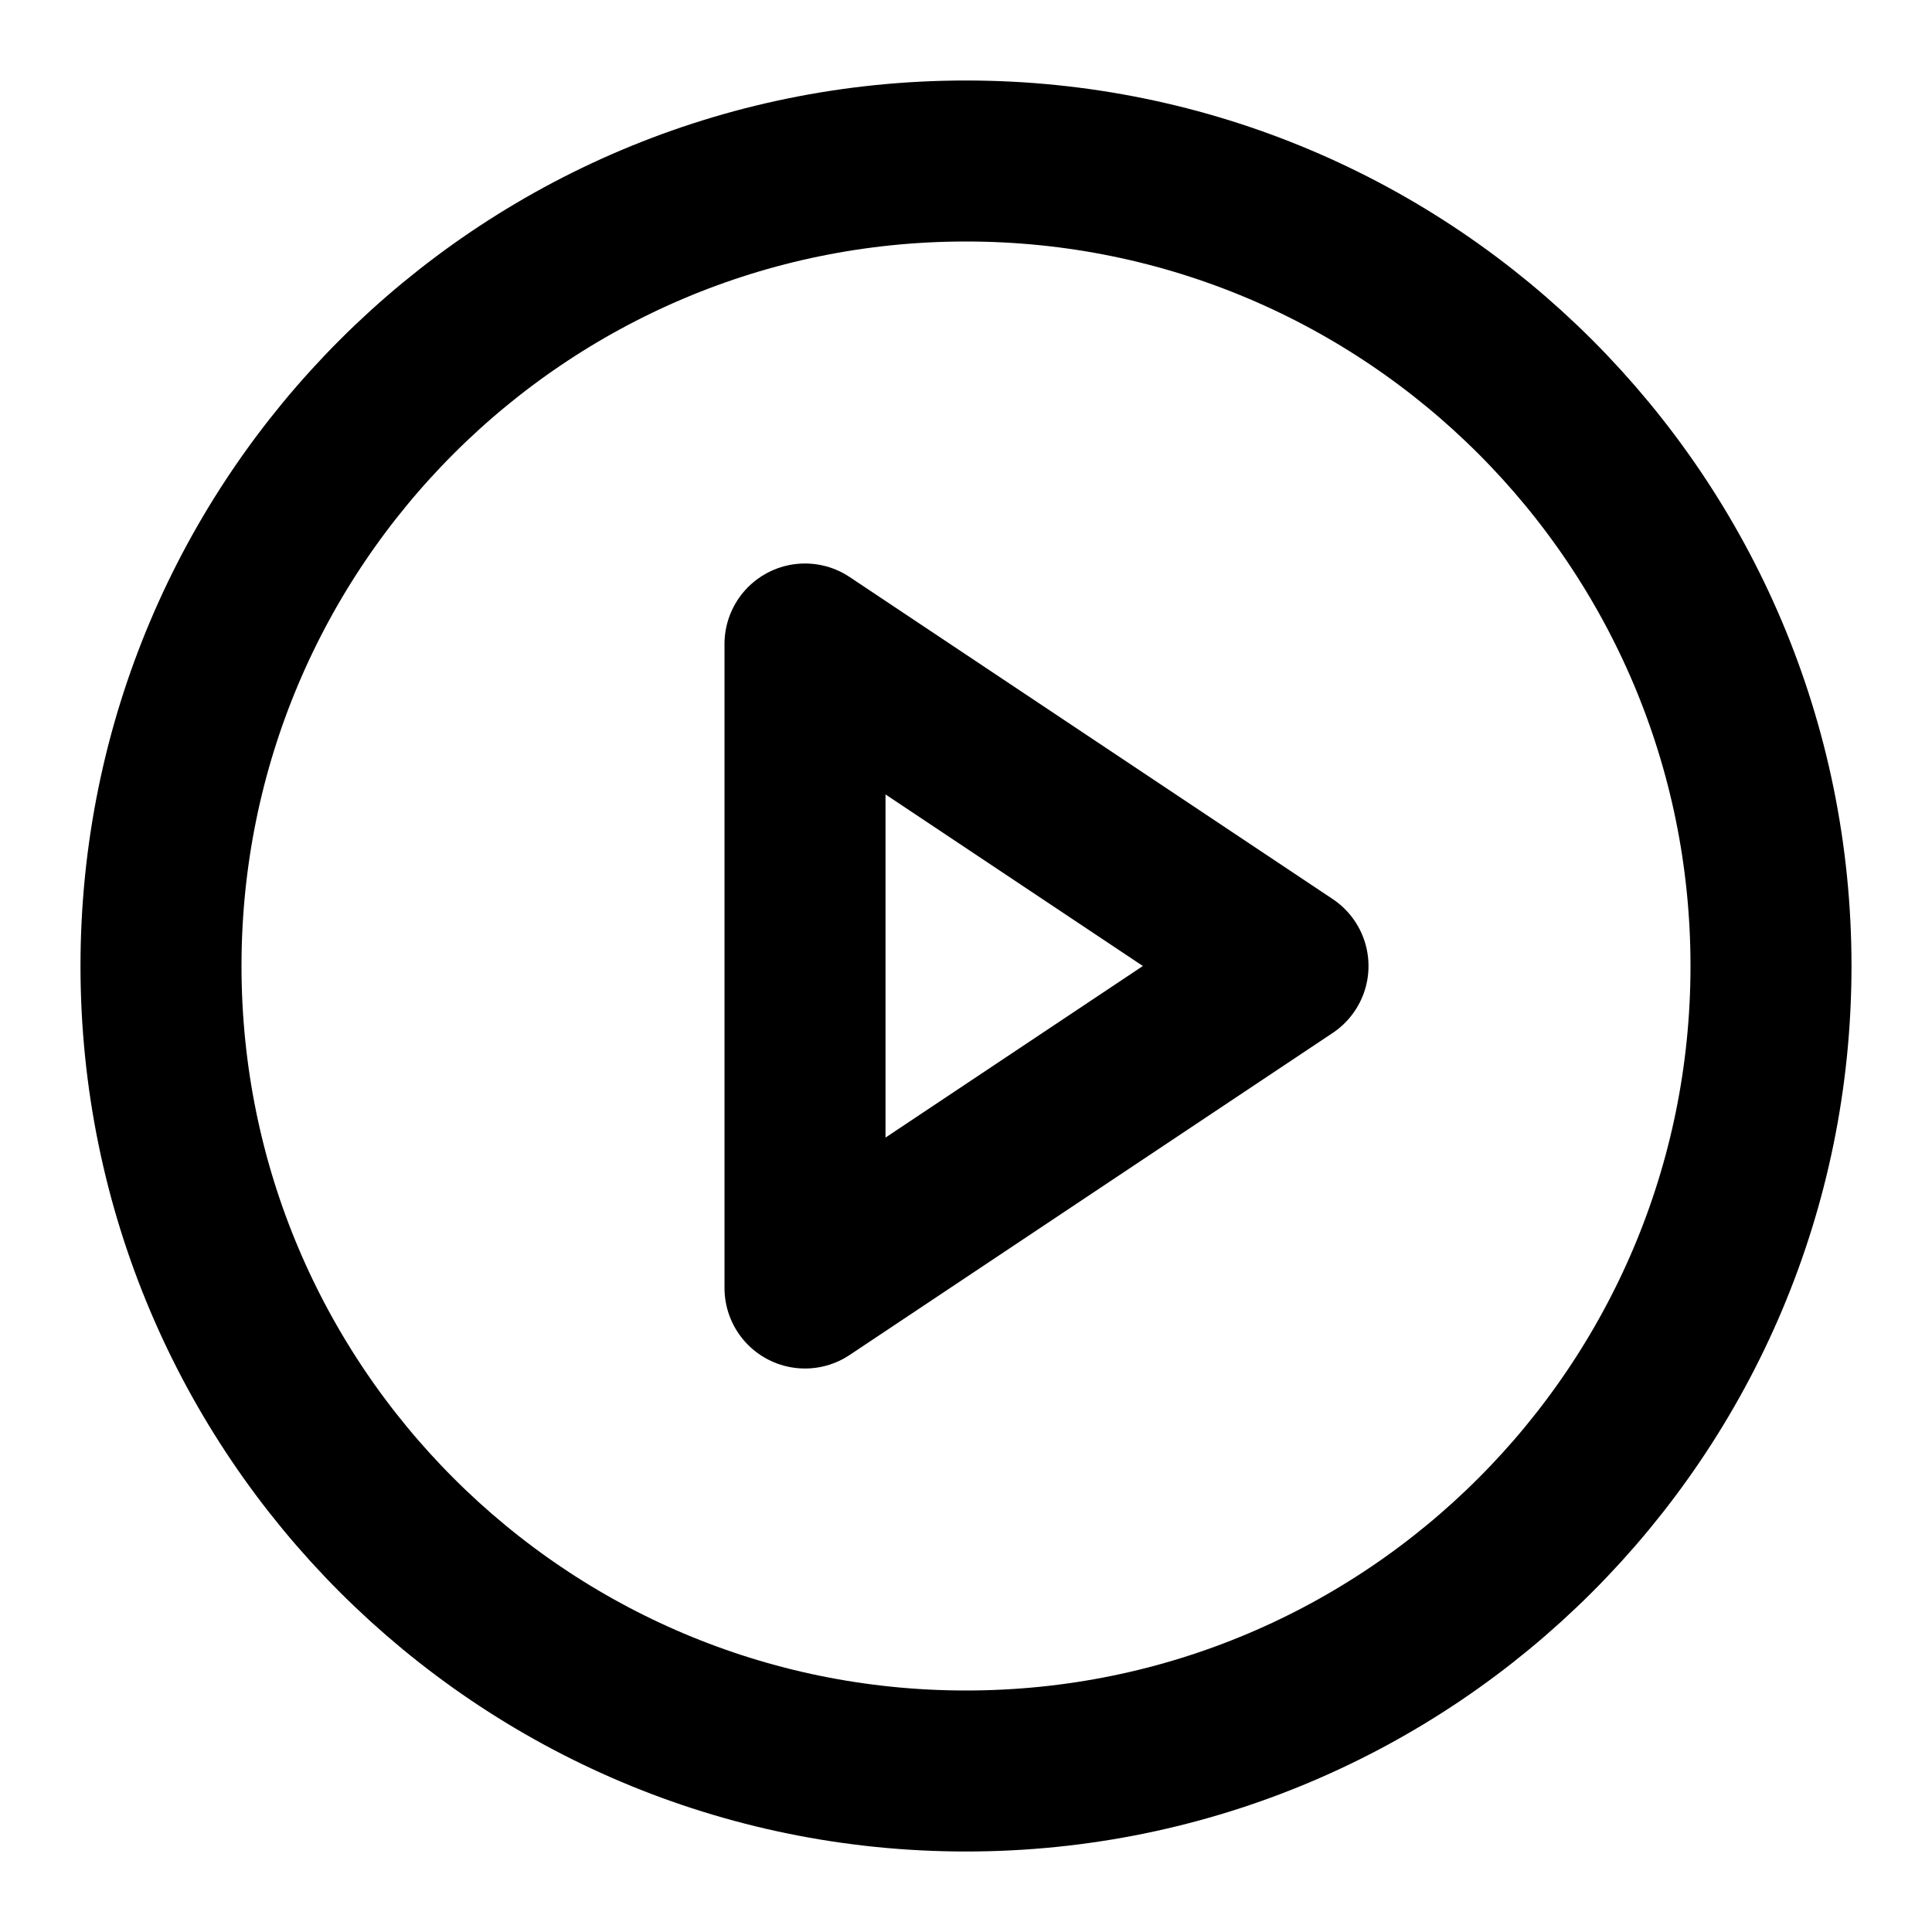
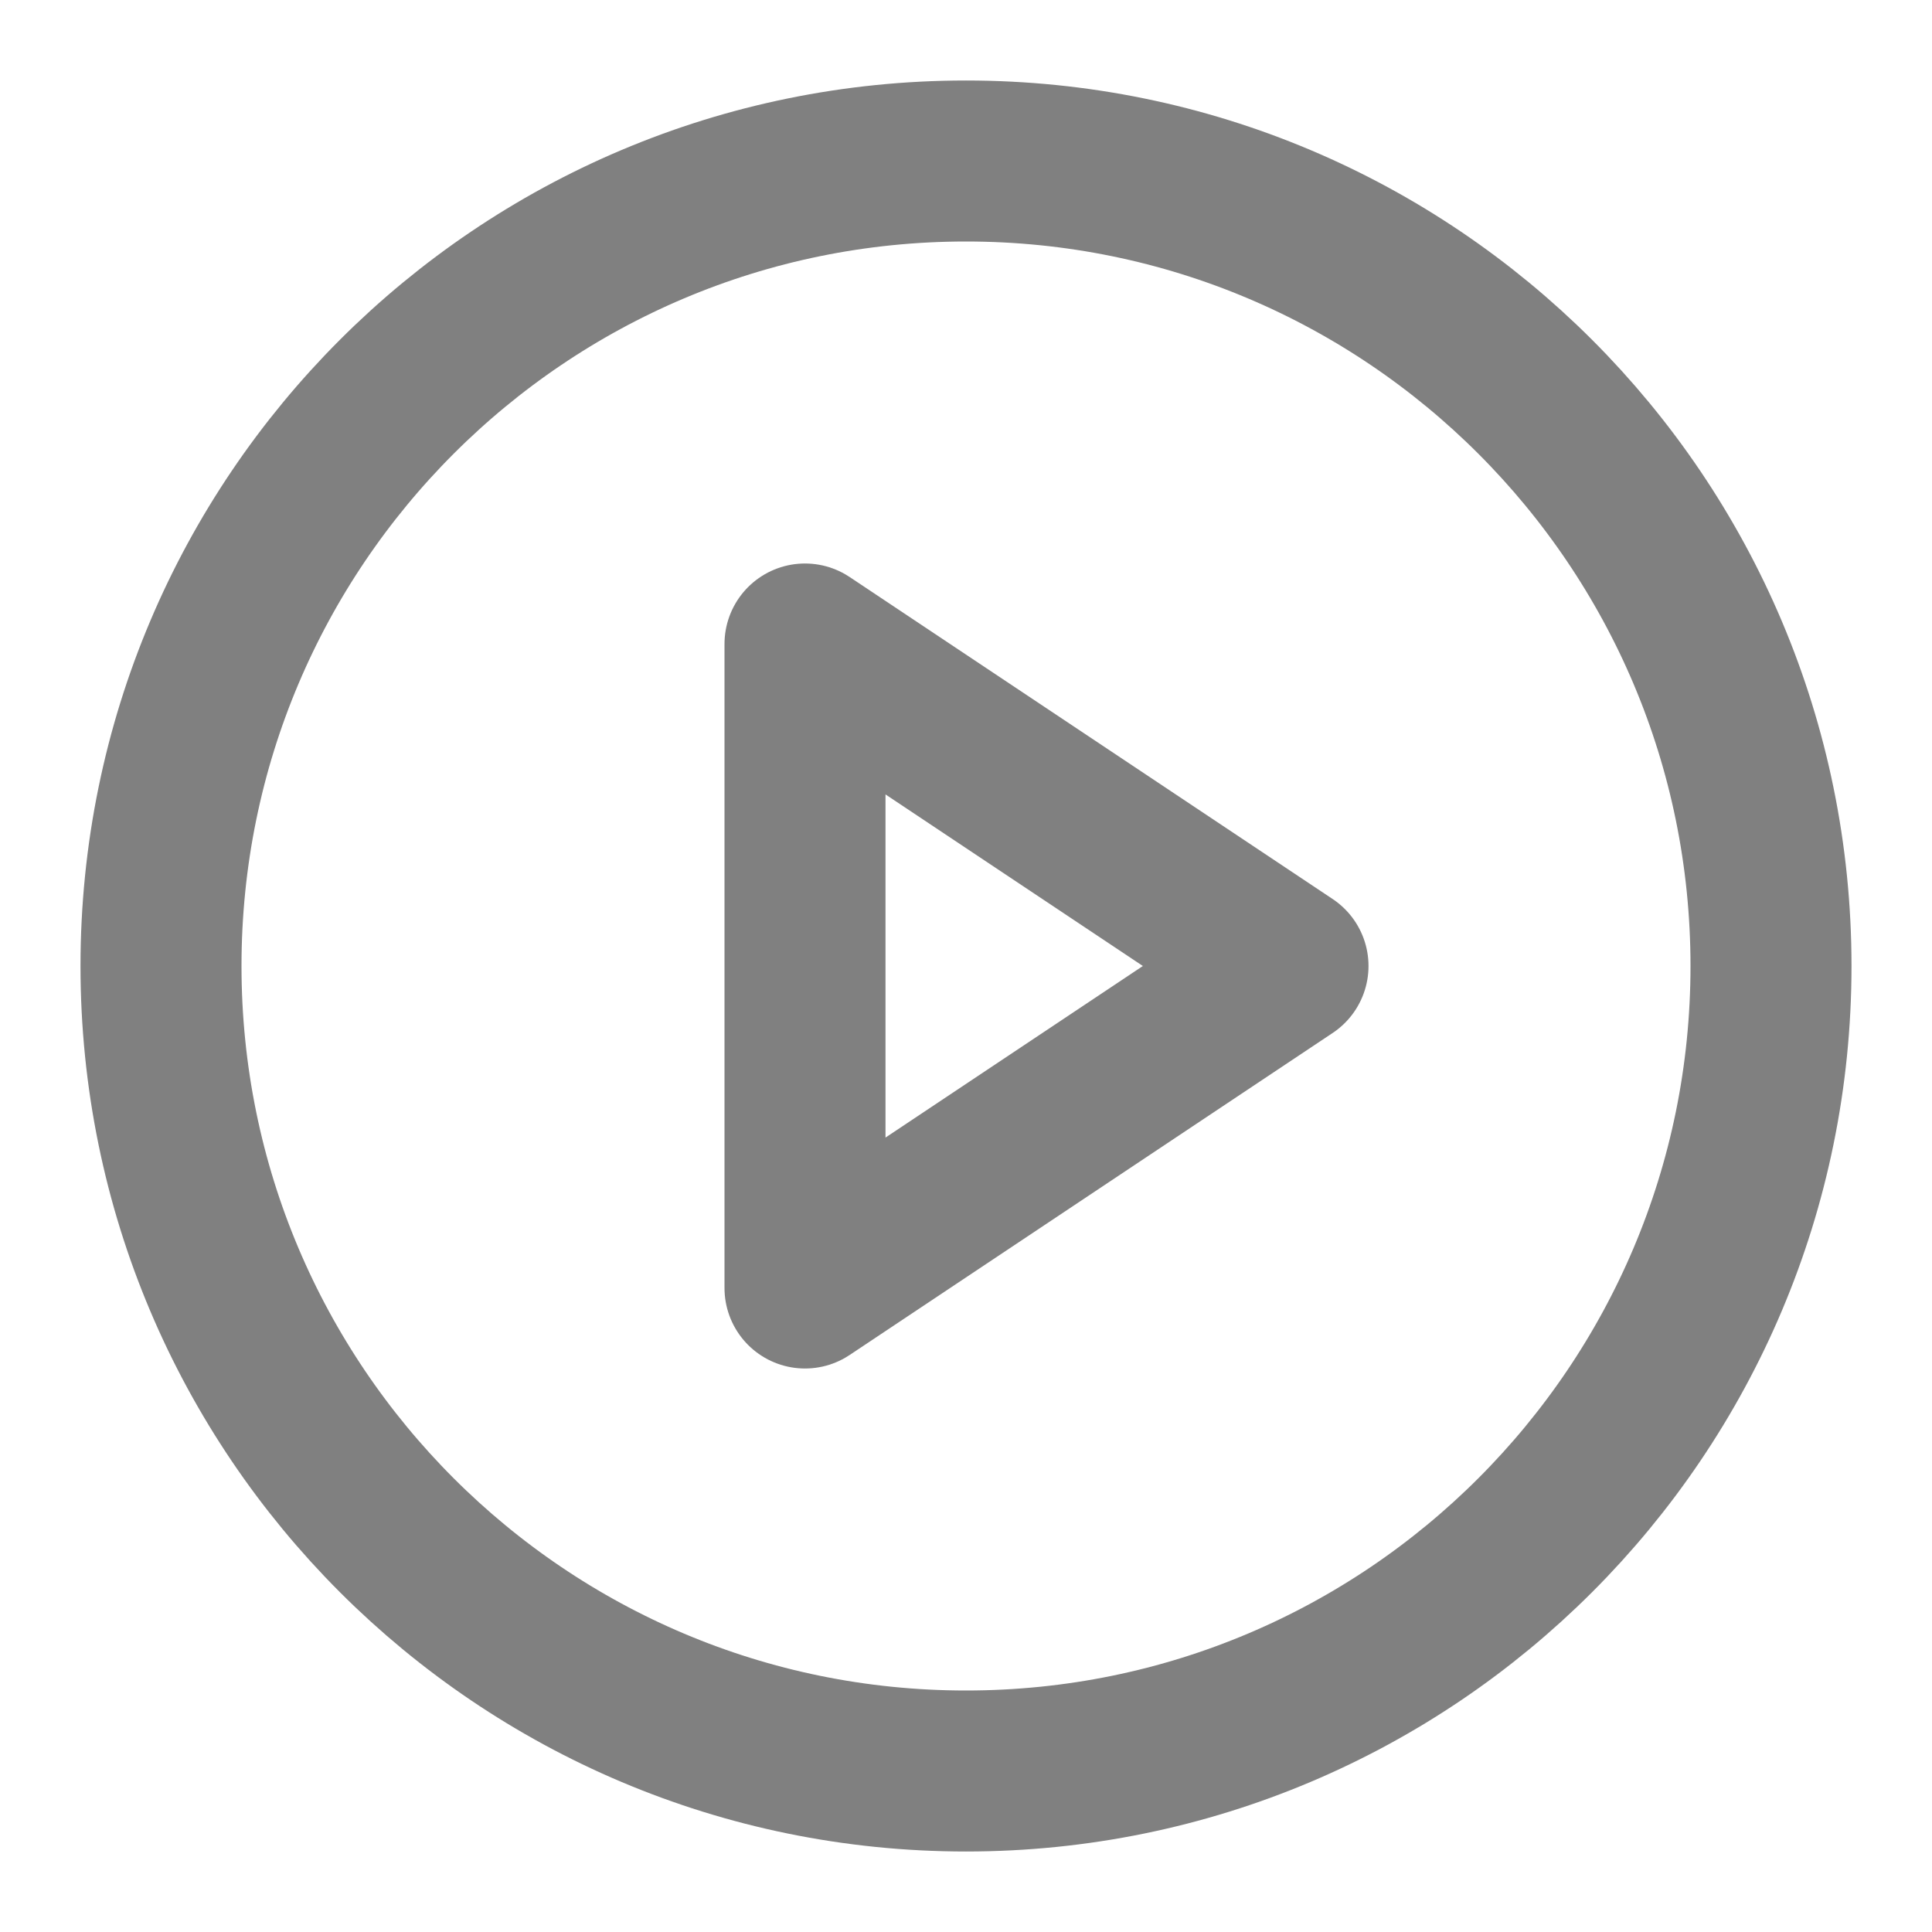
- <svg xmlns="http://www.w3.org/2000/svg" width="24" height="24" viewBox="0 0 24 24" fill="none" stroke="currentColor" stroke-width="2" stroke-linecap="round" stroke-linejoin="round" class="feather feather-play-circle">
+ <svg xmlns="http://www.w3.org/2000/svg" width="24" height="24" viewBox="0 0 24 24" fill="none" stroke="gray" stroke-width="2" stroke-linecap="round" stroke-linejoin="round" class="feather feather-play-circle">
  <circle cx="12" cy="12" r="10" />
  <polygon points="10 8 16 12 10 16 10 8" />
</svg>
